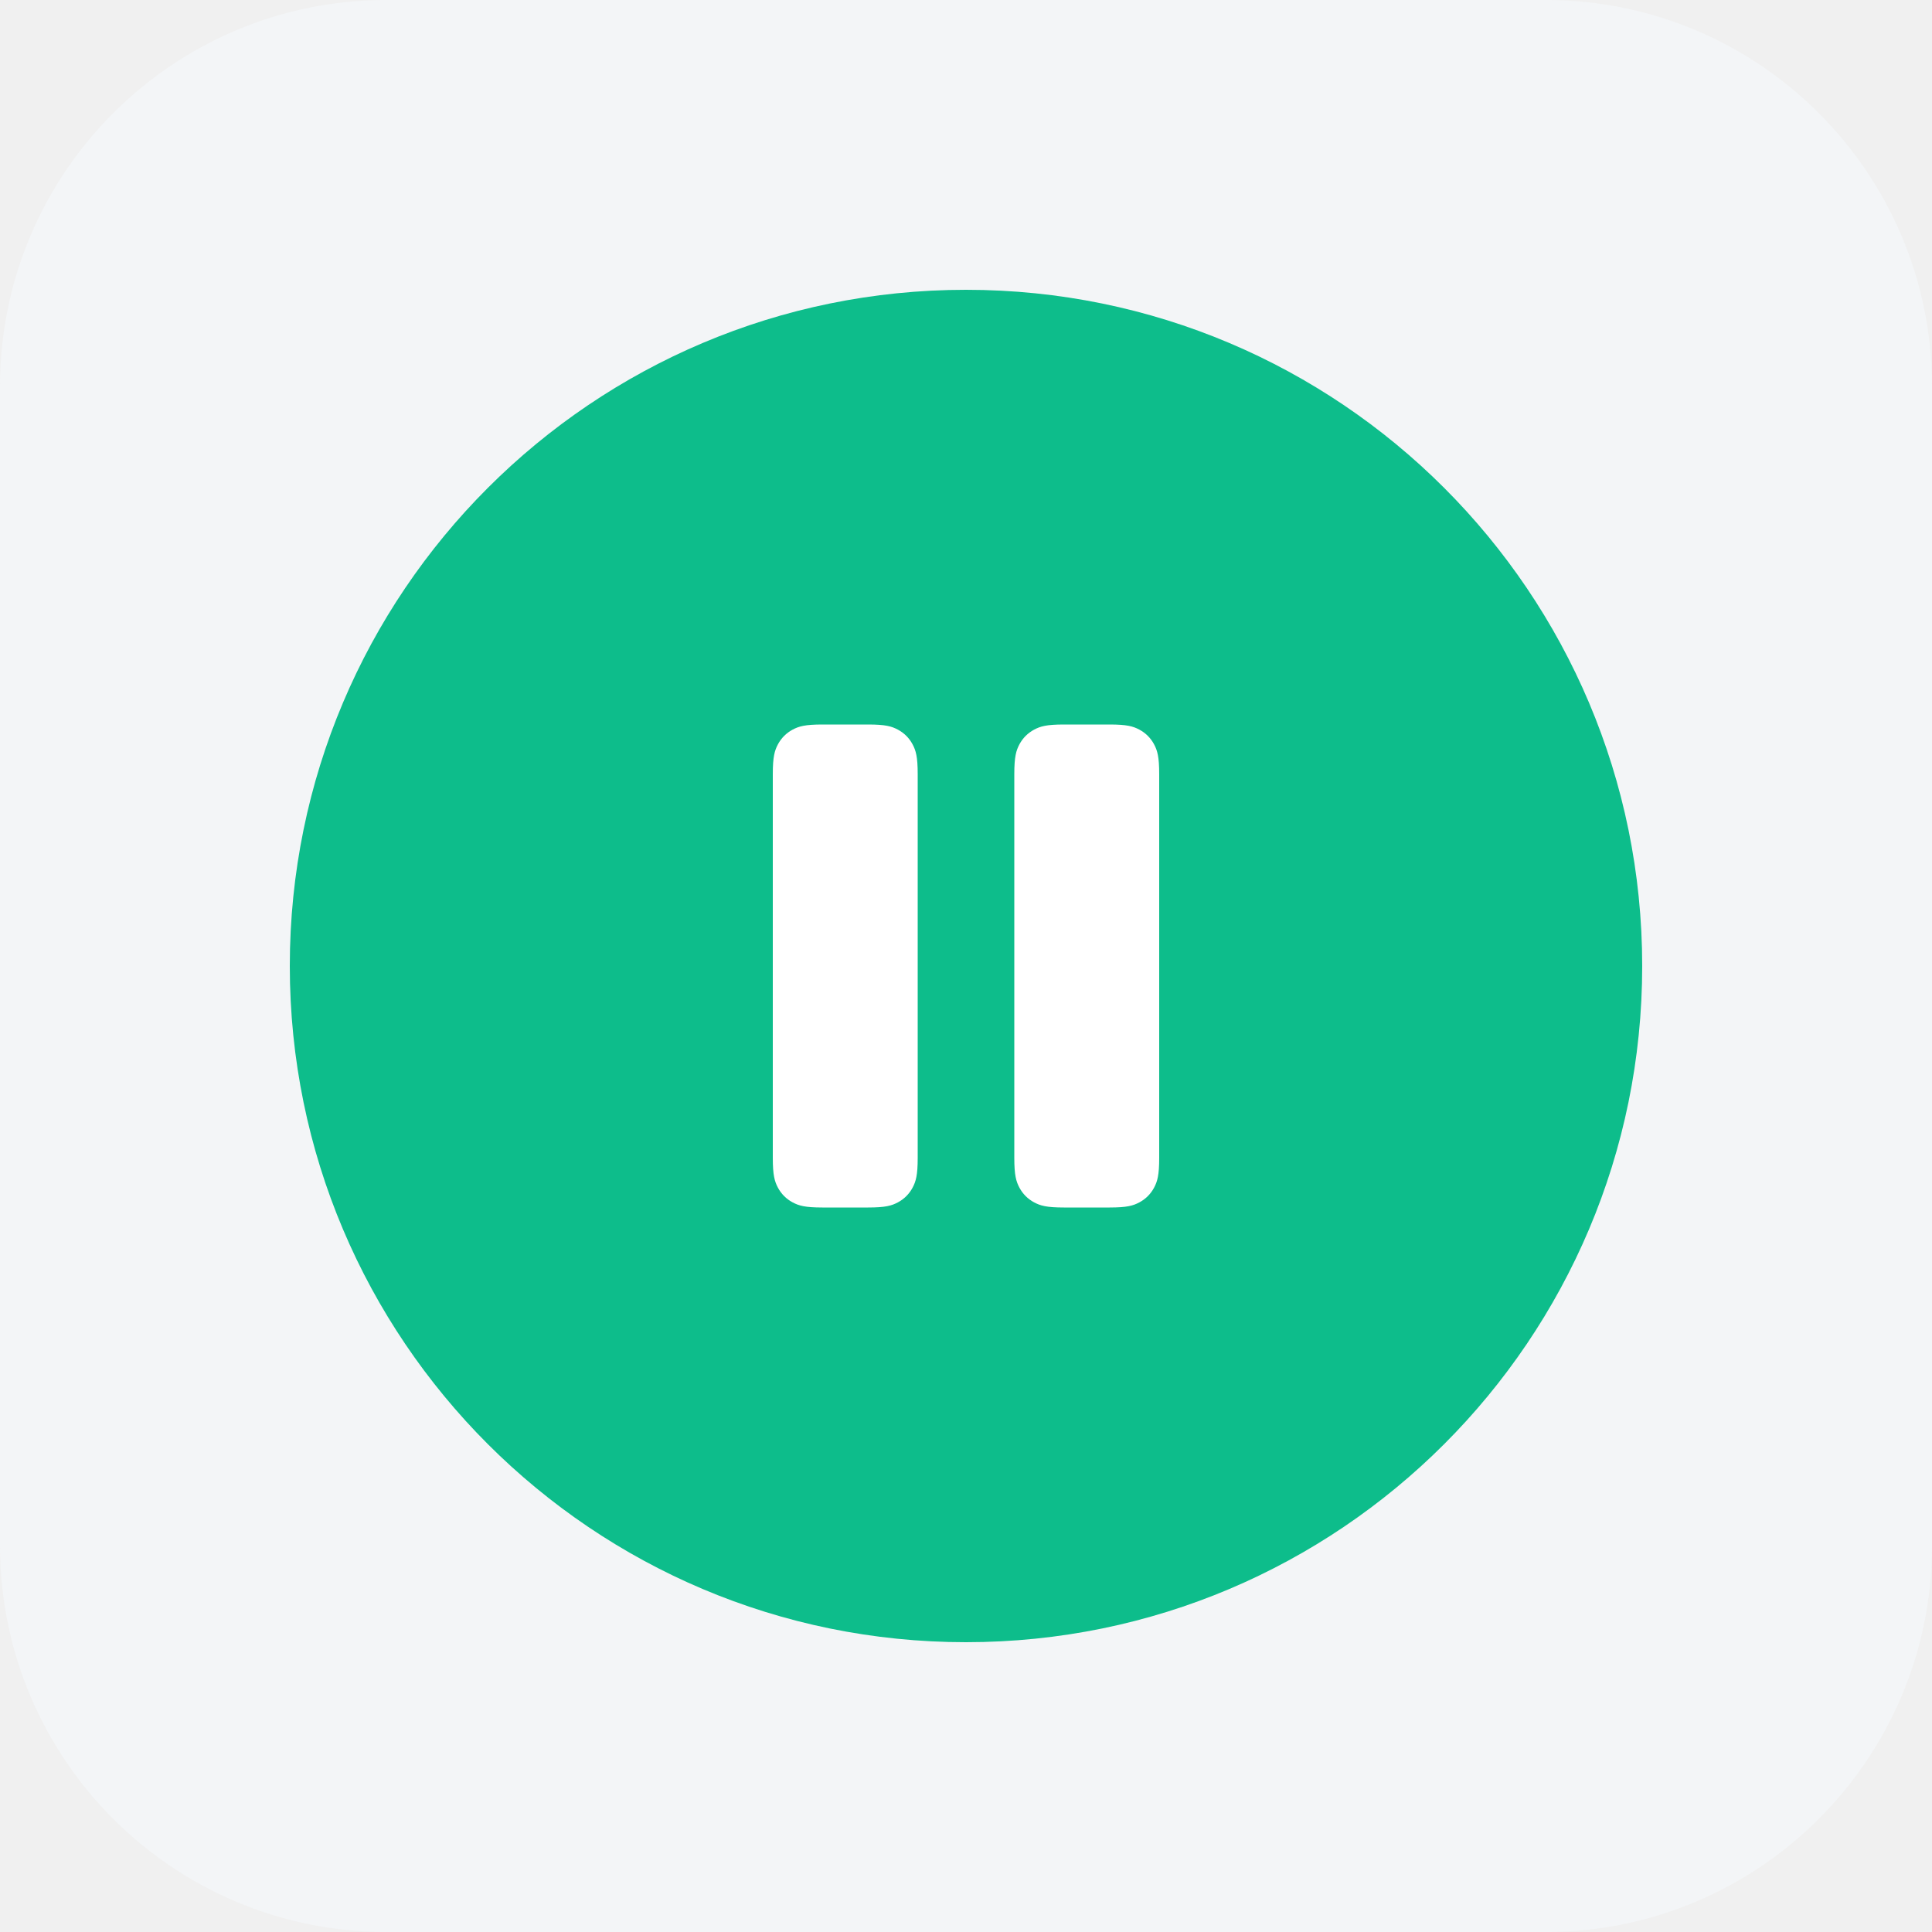
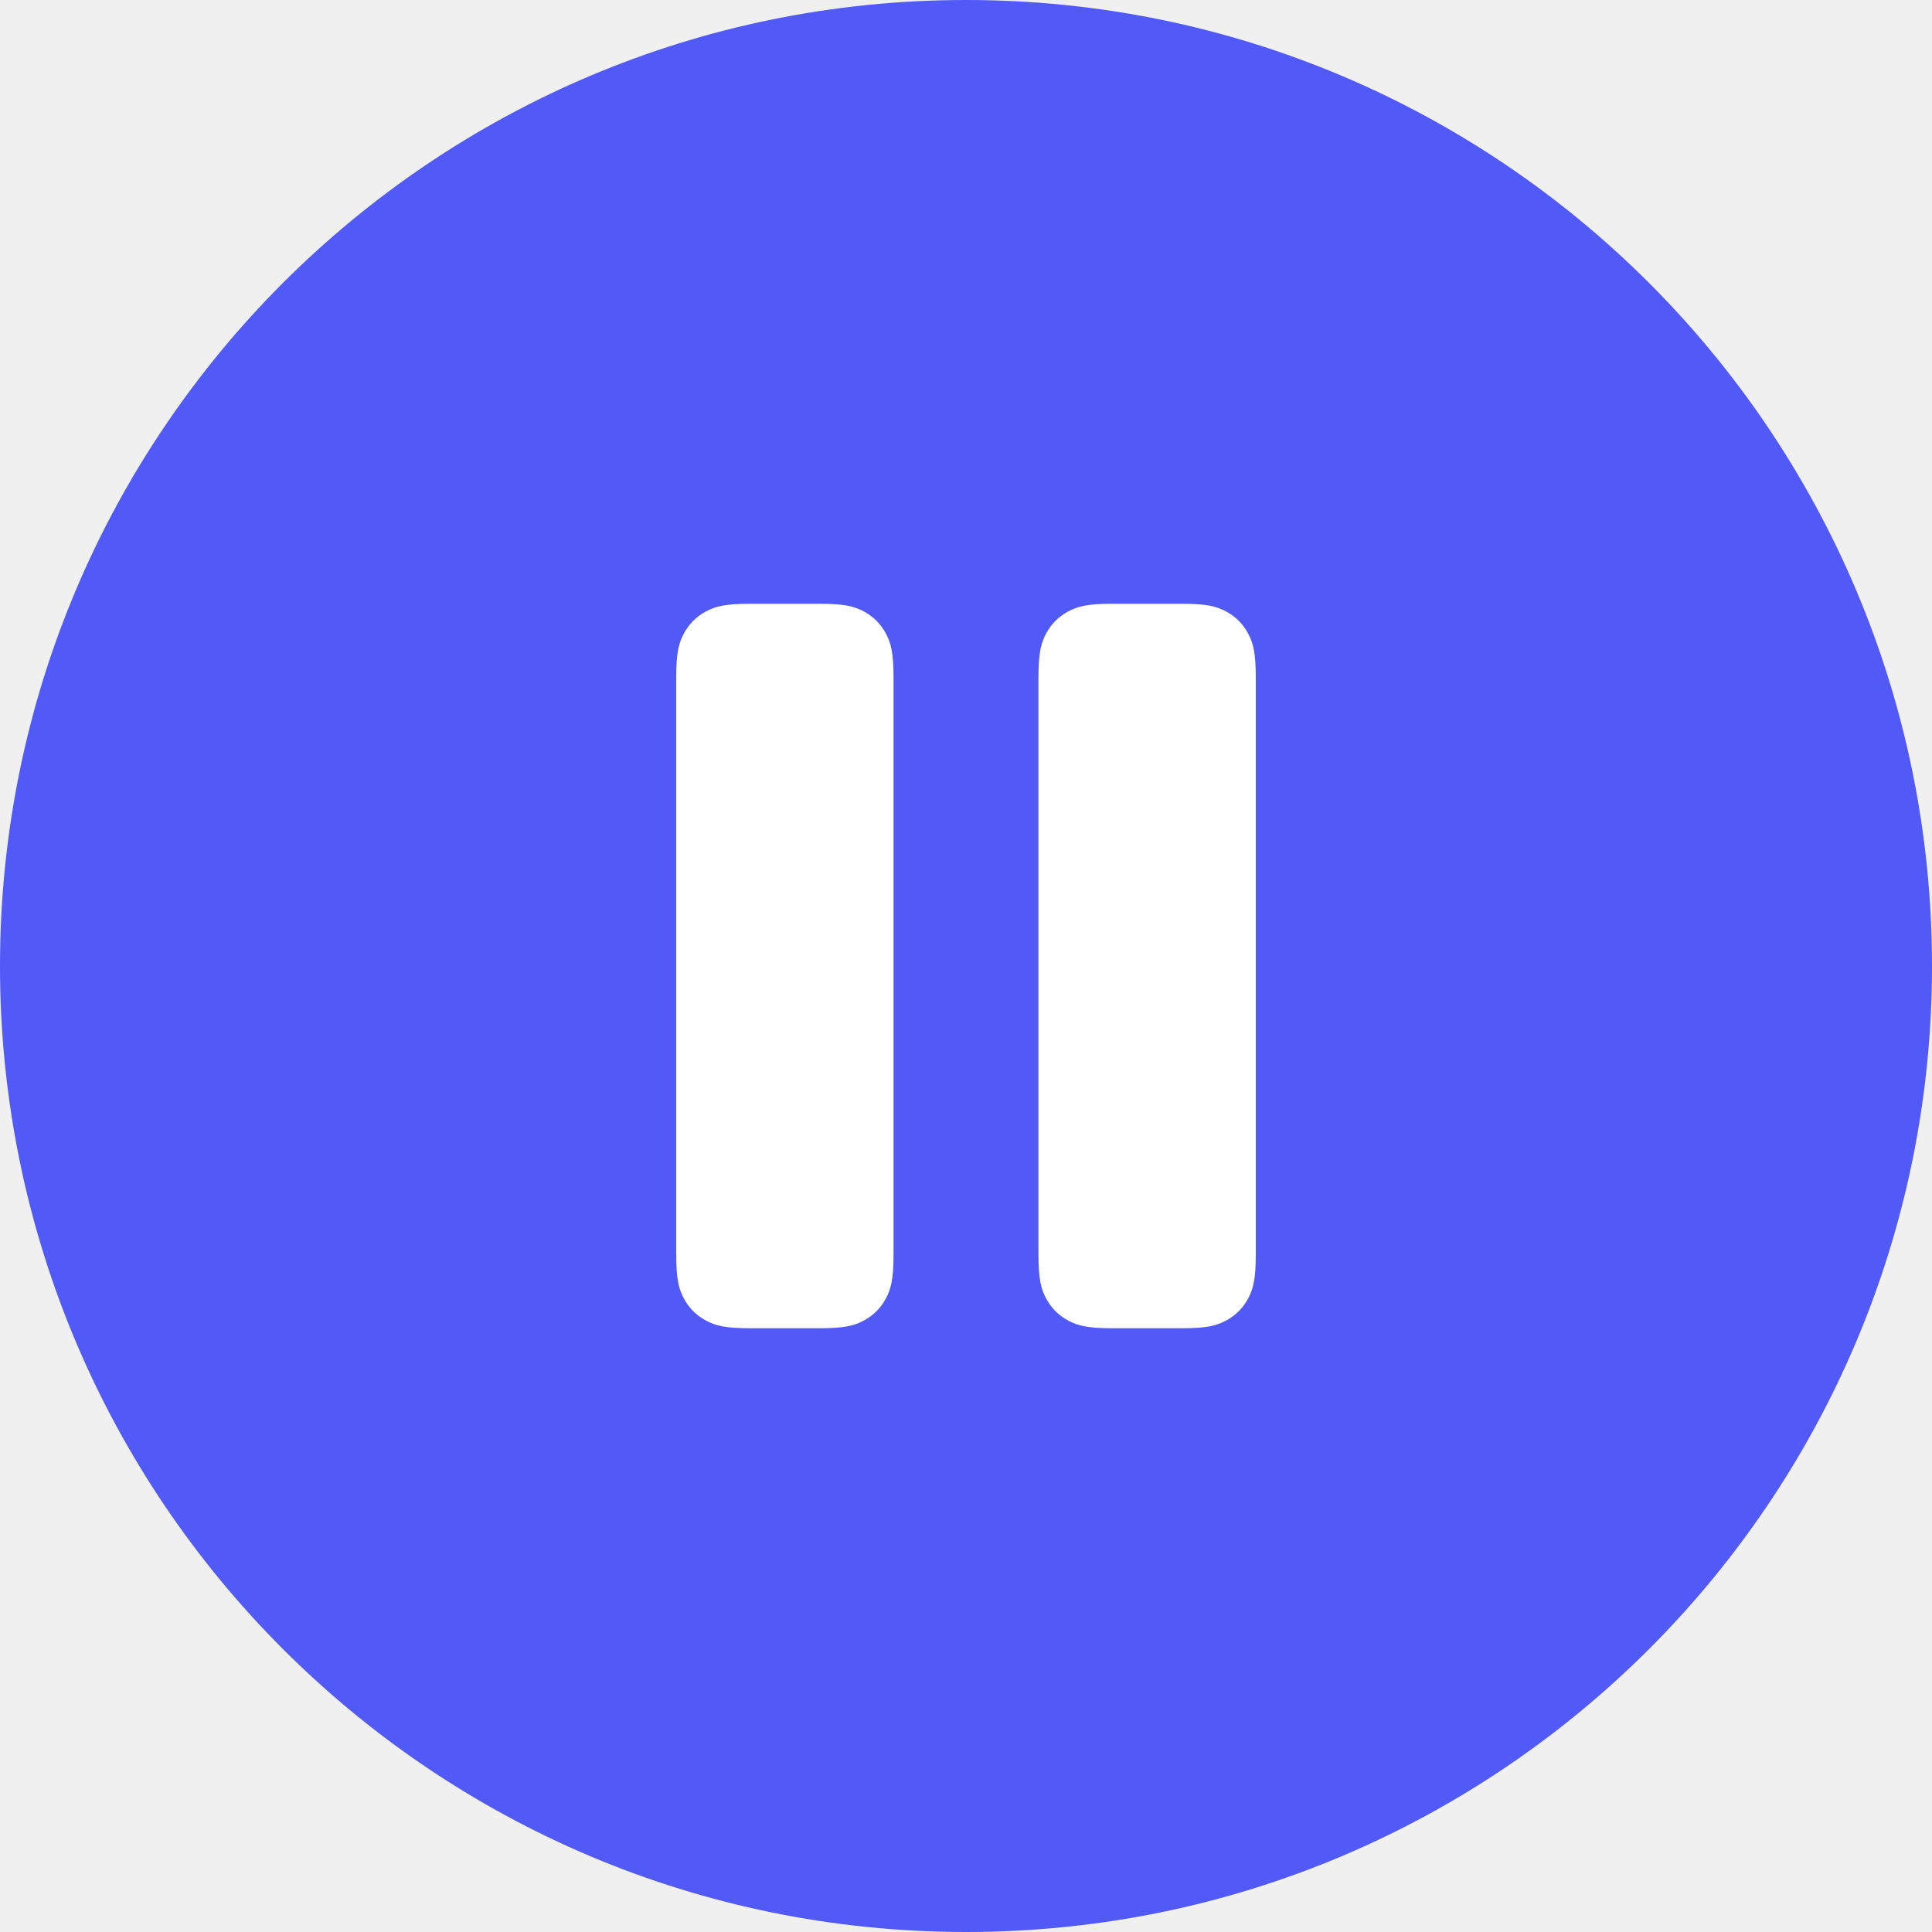
<svg xmlns="http://www.w3.org/2000/svg" width="40" height="40" viewBox="0 0 40 40" fill="none">
-   <rect width="40" height="40" rx="8" fill="#F3F5F7" />
-   <circle cx="20" cy="20" r="14" fill="#0DBD8B" />
-   <path d="M17.974 15C18.331 15 18.46 15.037 18.591 15.107C18.721 15.177 18.823 15.279 18.893 15.409C18.963 15.54 19 15.669 19 16.026V23.974C19 24.331 18.963 24.46 18.893 24.591C18.823 24.721 18.721 24.823 18.591 24.893C18.46 24.963 18.331 25 17.974 25H17.026C16.669 25 16.54 24.963 16.409 24.893C16.279 24.823 16.177 24.721 16.107 24.591C16.037 24.46 16 24.331 16 23.974V16.026C16 15.669 16.037 15.54 16.107 15.409C16.177 15.279 16.279 15.177 16.409 15.107C16.54 15.037 16.669 15 17.026 15H17.974ZM22.974 15C23.331 15 23.46 15.037 23.591 15.107C23.721 15.177 23.823 15.279 23.893 15.409C23.963 15.54 24 15.669 24 16.026V23.974C24 24.331 23.963 24.46 23.893 24.591C23.823 24.721 23.721 24.823 23.591 24.893C23.46 24.963 23.331 25 22.974 25H22.026C21.669 25 21.54 24.963 21.409 24.893C21.279 24.823 21.177 24.721 21.107 24.591C21.037 24.46 21 24.331 21 23.974V16.026C21 15.669 21.037 15.54 21.107 15.409C21.177 15.279 21.279 15.177 21.409 15.107C21.54 15.037 21.669 15 22.026 15H22.974Z" fill="white" />
+   <rect width="40" height="40" rx="20" fill="#5159F6" />
+   <path d="M16.962 12.5C17.497 12.5 17.691 12.556 17.886 12.66C18.082 12.765 18.235 12.918 18.34 13.114C18.444 13.309 18.5 13.503 18.5 14.038V25.962C18.5 26.497 18.444 26.691 18.34 26.886C18.235 27.082 18.082 27.235 17.886 27.34C17.691 27.444 17.497 27.5 16.962 27.5H15.538C15.003 27.5 14.809 27.444 14.614 27.34C14.418 27.235 14.265 27.082 14.16 26.886C14.056 26.691 14 26.497 14 25.962V14.038C14 13.503 14.056 13.309 14.16 13.114C14.265 12.918 14.418 12.765 14.614 12.66C14.809 12.556 15.003 12.5 15.538 12.5H16.962ZM24.462 12.5C24.997 12.5 25.191 12.556 25.386 12.66C25.582 12.765 25.735 12.918 25.84 13.114C25.944 13.309 26 13.503 26 14.038V25.962C26 26.497 25.944 26.691 25.84 26.886C25.735 27.082 25.582 27.235 25.386 27.34C25.191 27.444 24.997 27.5 24.462 27.5H23.038C22.503 27.5 22.309 27.444 22.114 27.34C21.918 27.235 21.765 27.082 21.66 26.886C21.556 26.691 21.5 26.497 21.5 25.962V14.038C21.5 13.503 21.556 13.309 21.66 13.114C21.765 12.918 21.918 12.765 22.114 12.66C22.309 12.556 22.503 12.5 23.038 12.5H24.462Z" fill="white" />
</svg>
